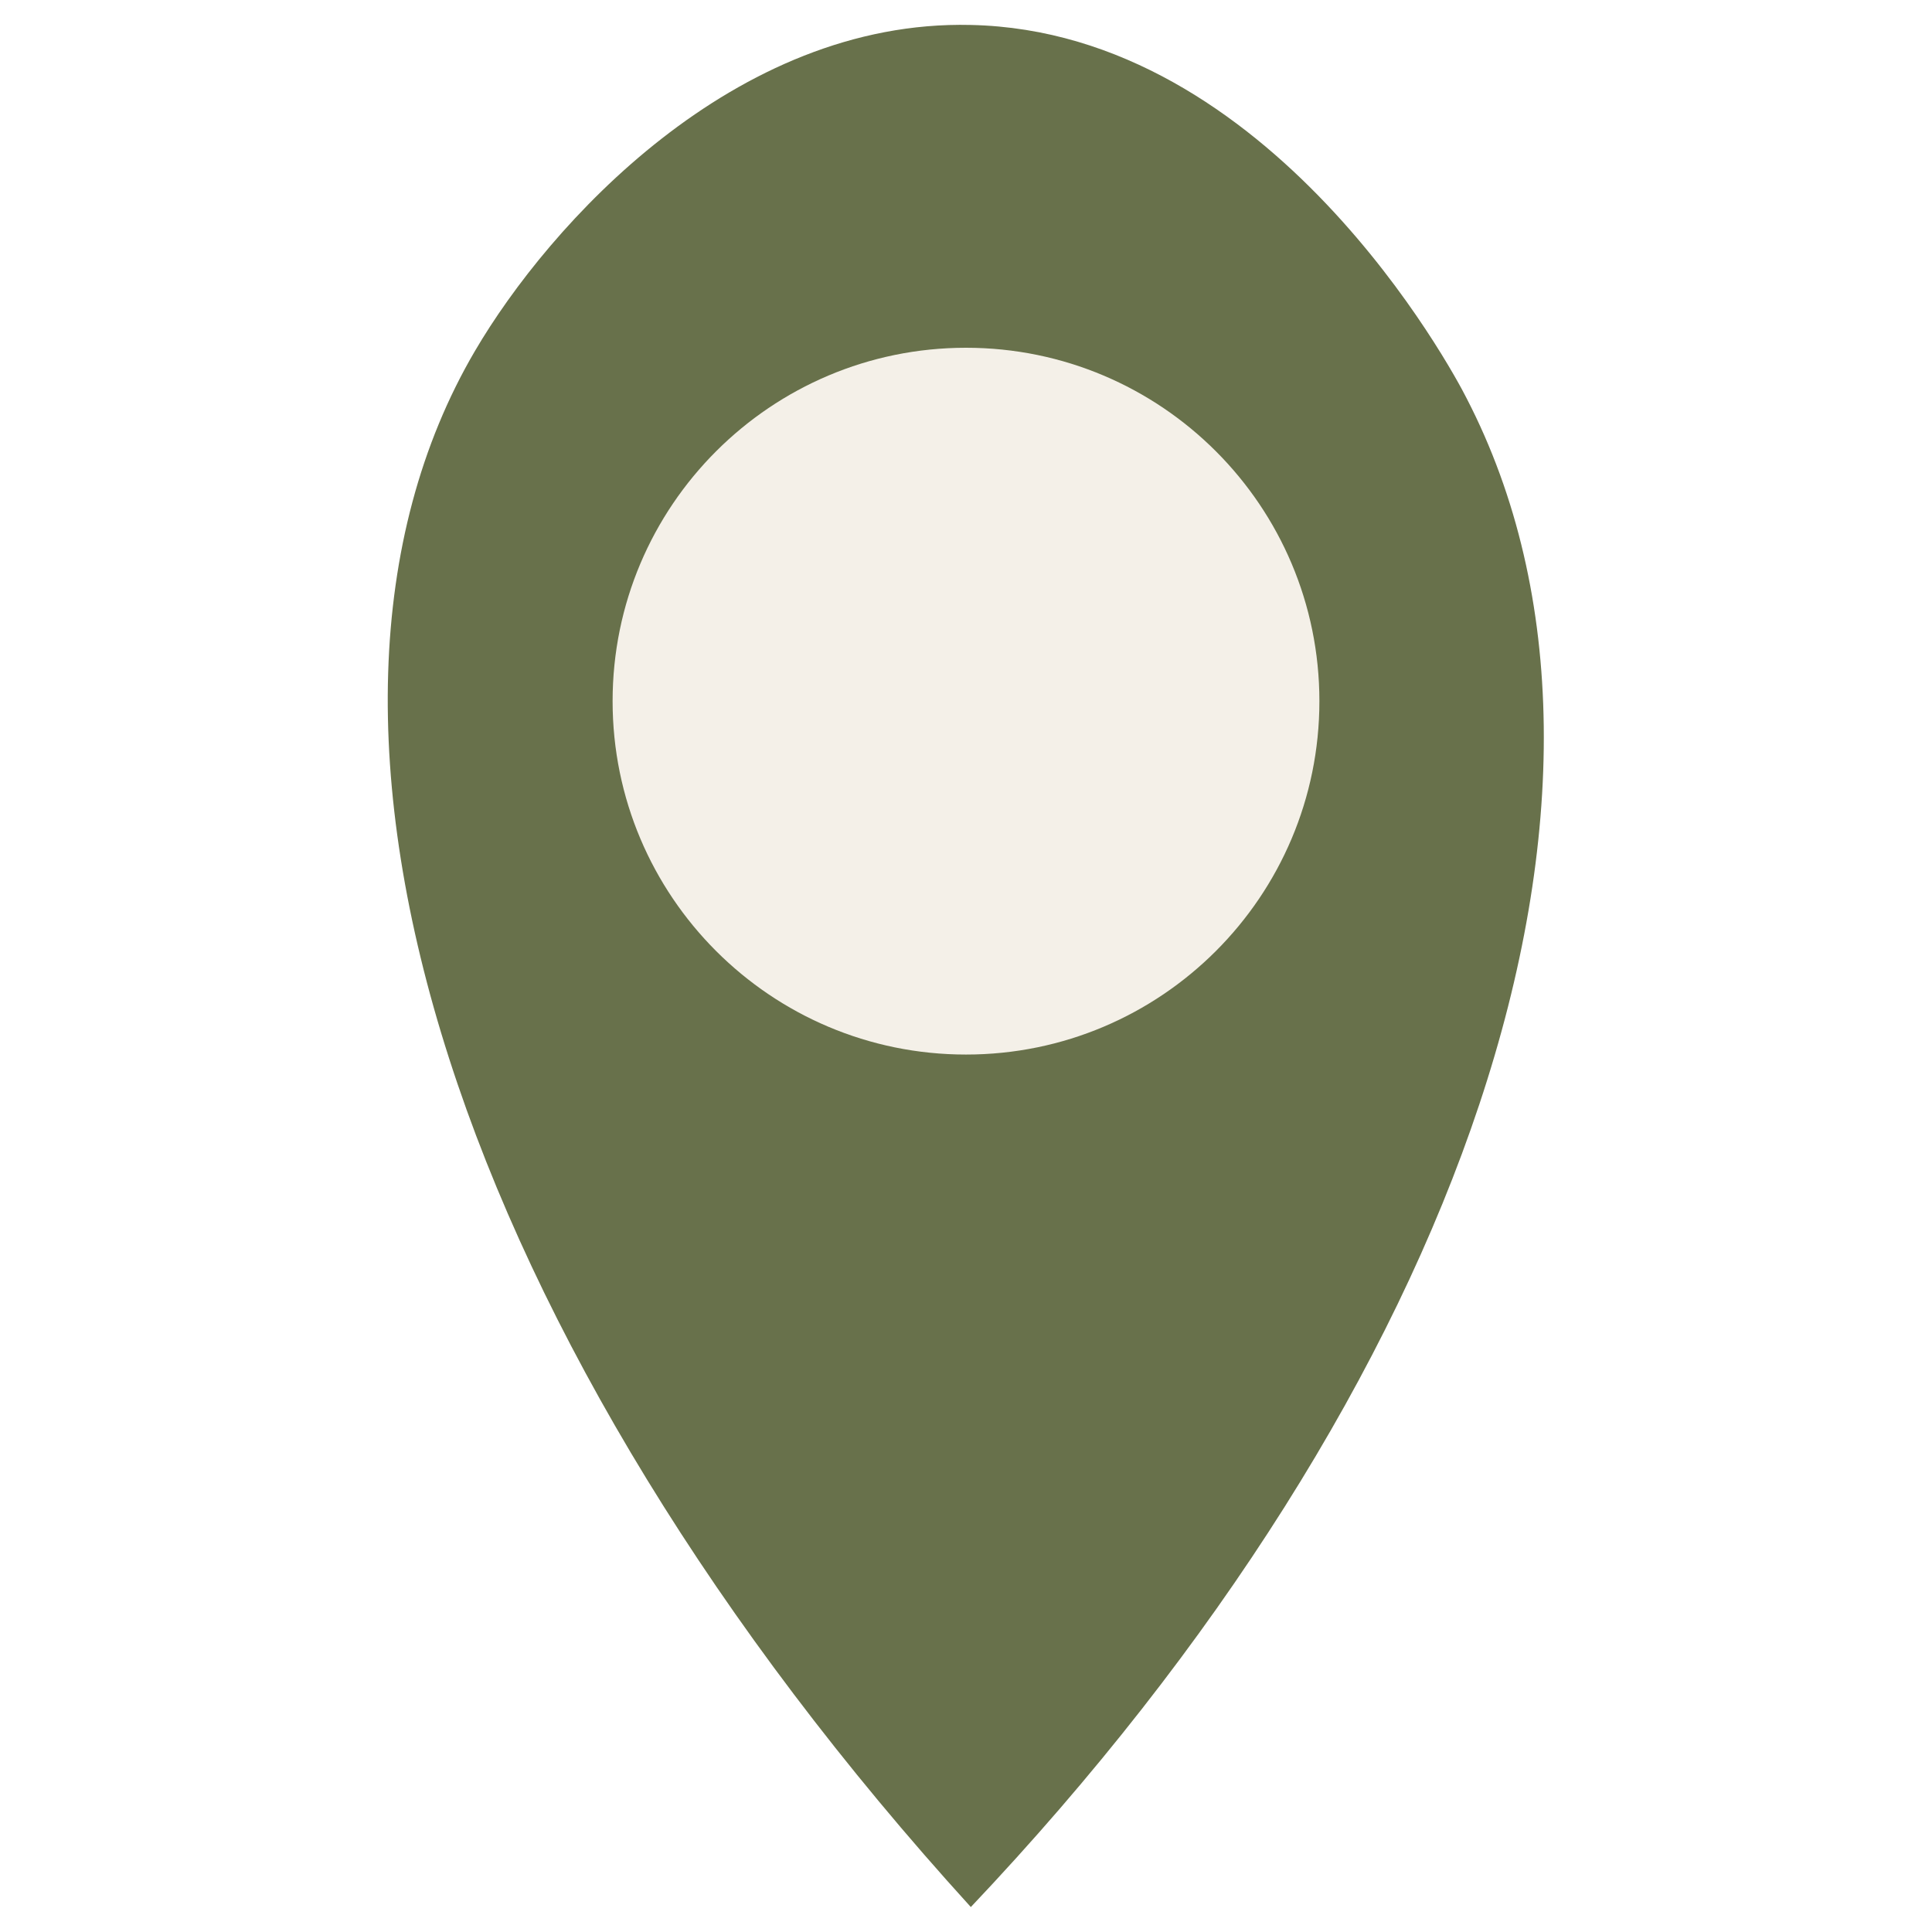
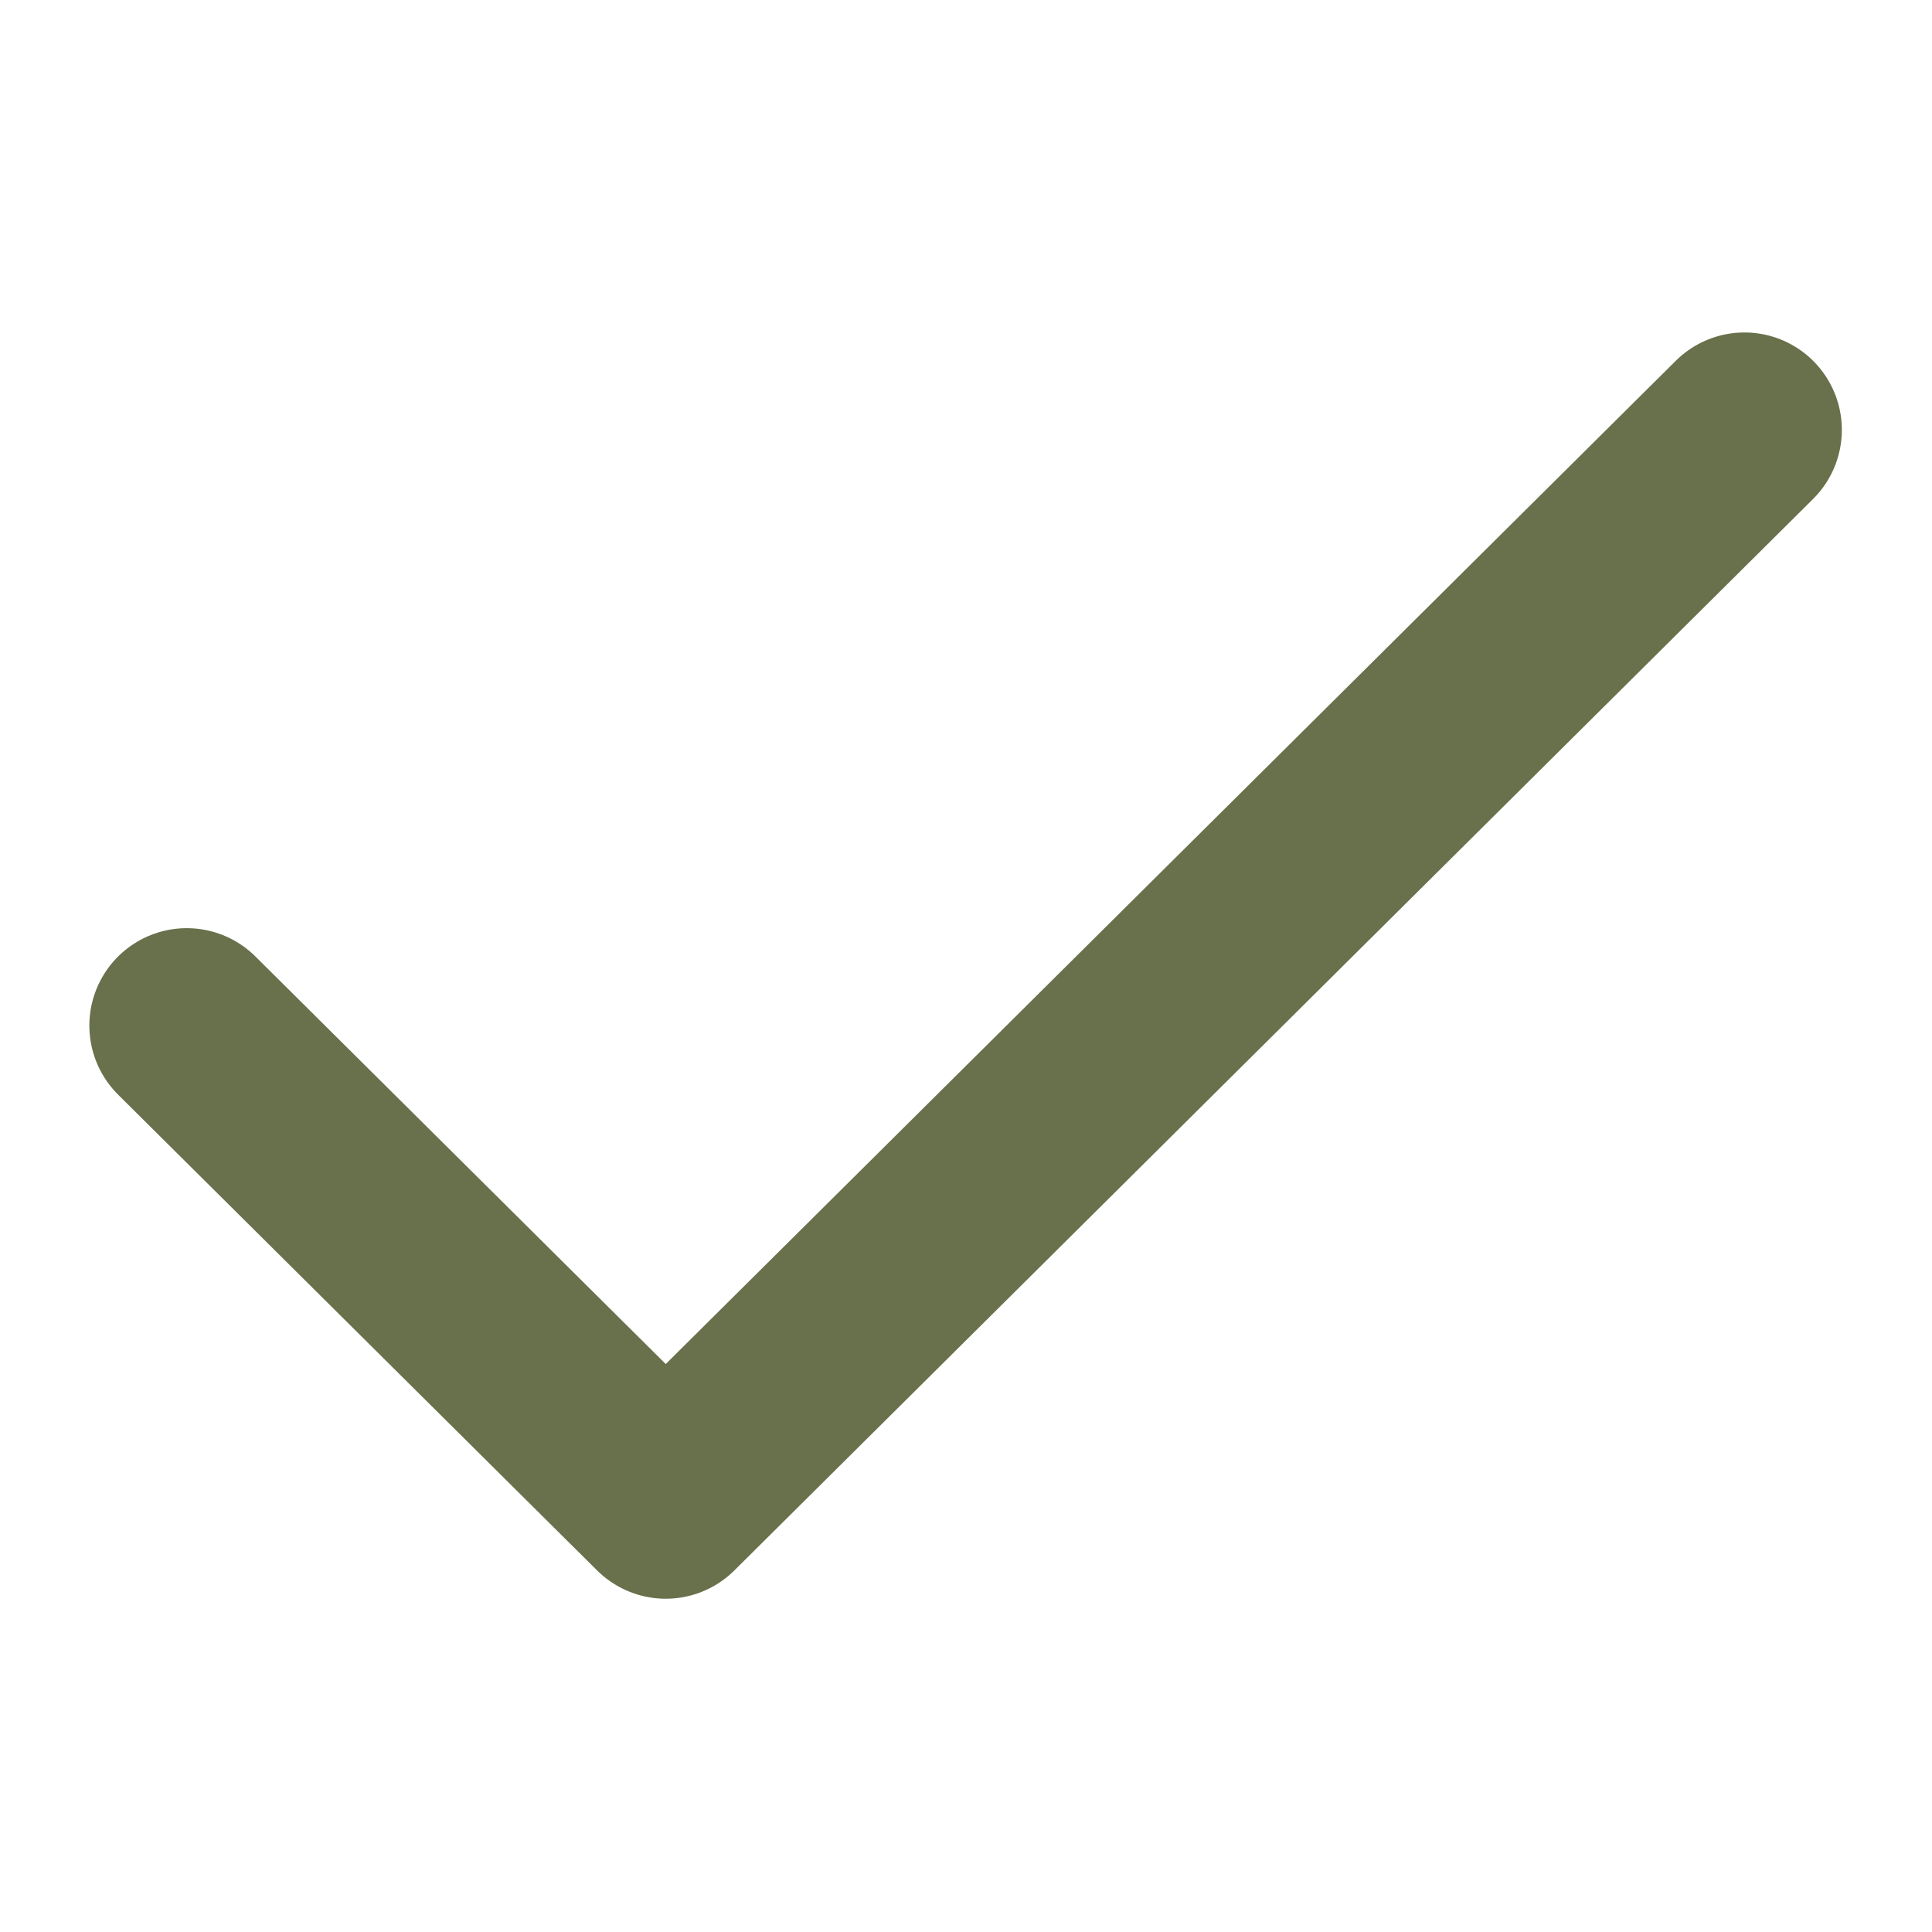
<svg xmlns="http://www.w3.org/2000/svg" id="Lager_1" version="1.1" viewBox="0 0 24 24">
  <defs>
    <style>
      .st0 {
-         fill: #f4f0e8;
-       }
- 
-       .st1 {
-         fill: #68714b;
+         fill: none;
+         stroke: #68714b;
+         stroke-linecap: round;
+         stroke-linejoin: round;
+         stroke-width: 2.42px;
      }
    </style>
  </defs>
-   <path class="st1" d="M12.06.31c-2.94-.07-5.24,2.48-6.16,4.05-2.72,4.64-.19,12.35,6.16,19.33,6.12-6.46,8.67-13.88,6.16-18.74-.17-.34-2.43-4.56-6.16-4.64Z" />
-   <circle class="st0" cx="12" cy="8.71" r="4.39" />
+   <path class="st0" d="M2.32,12.74l5.95,5.91,13.4-13.31" />
</svg>
